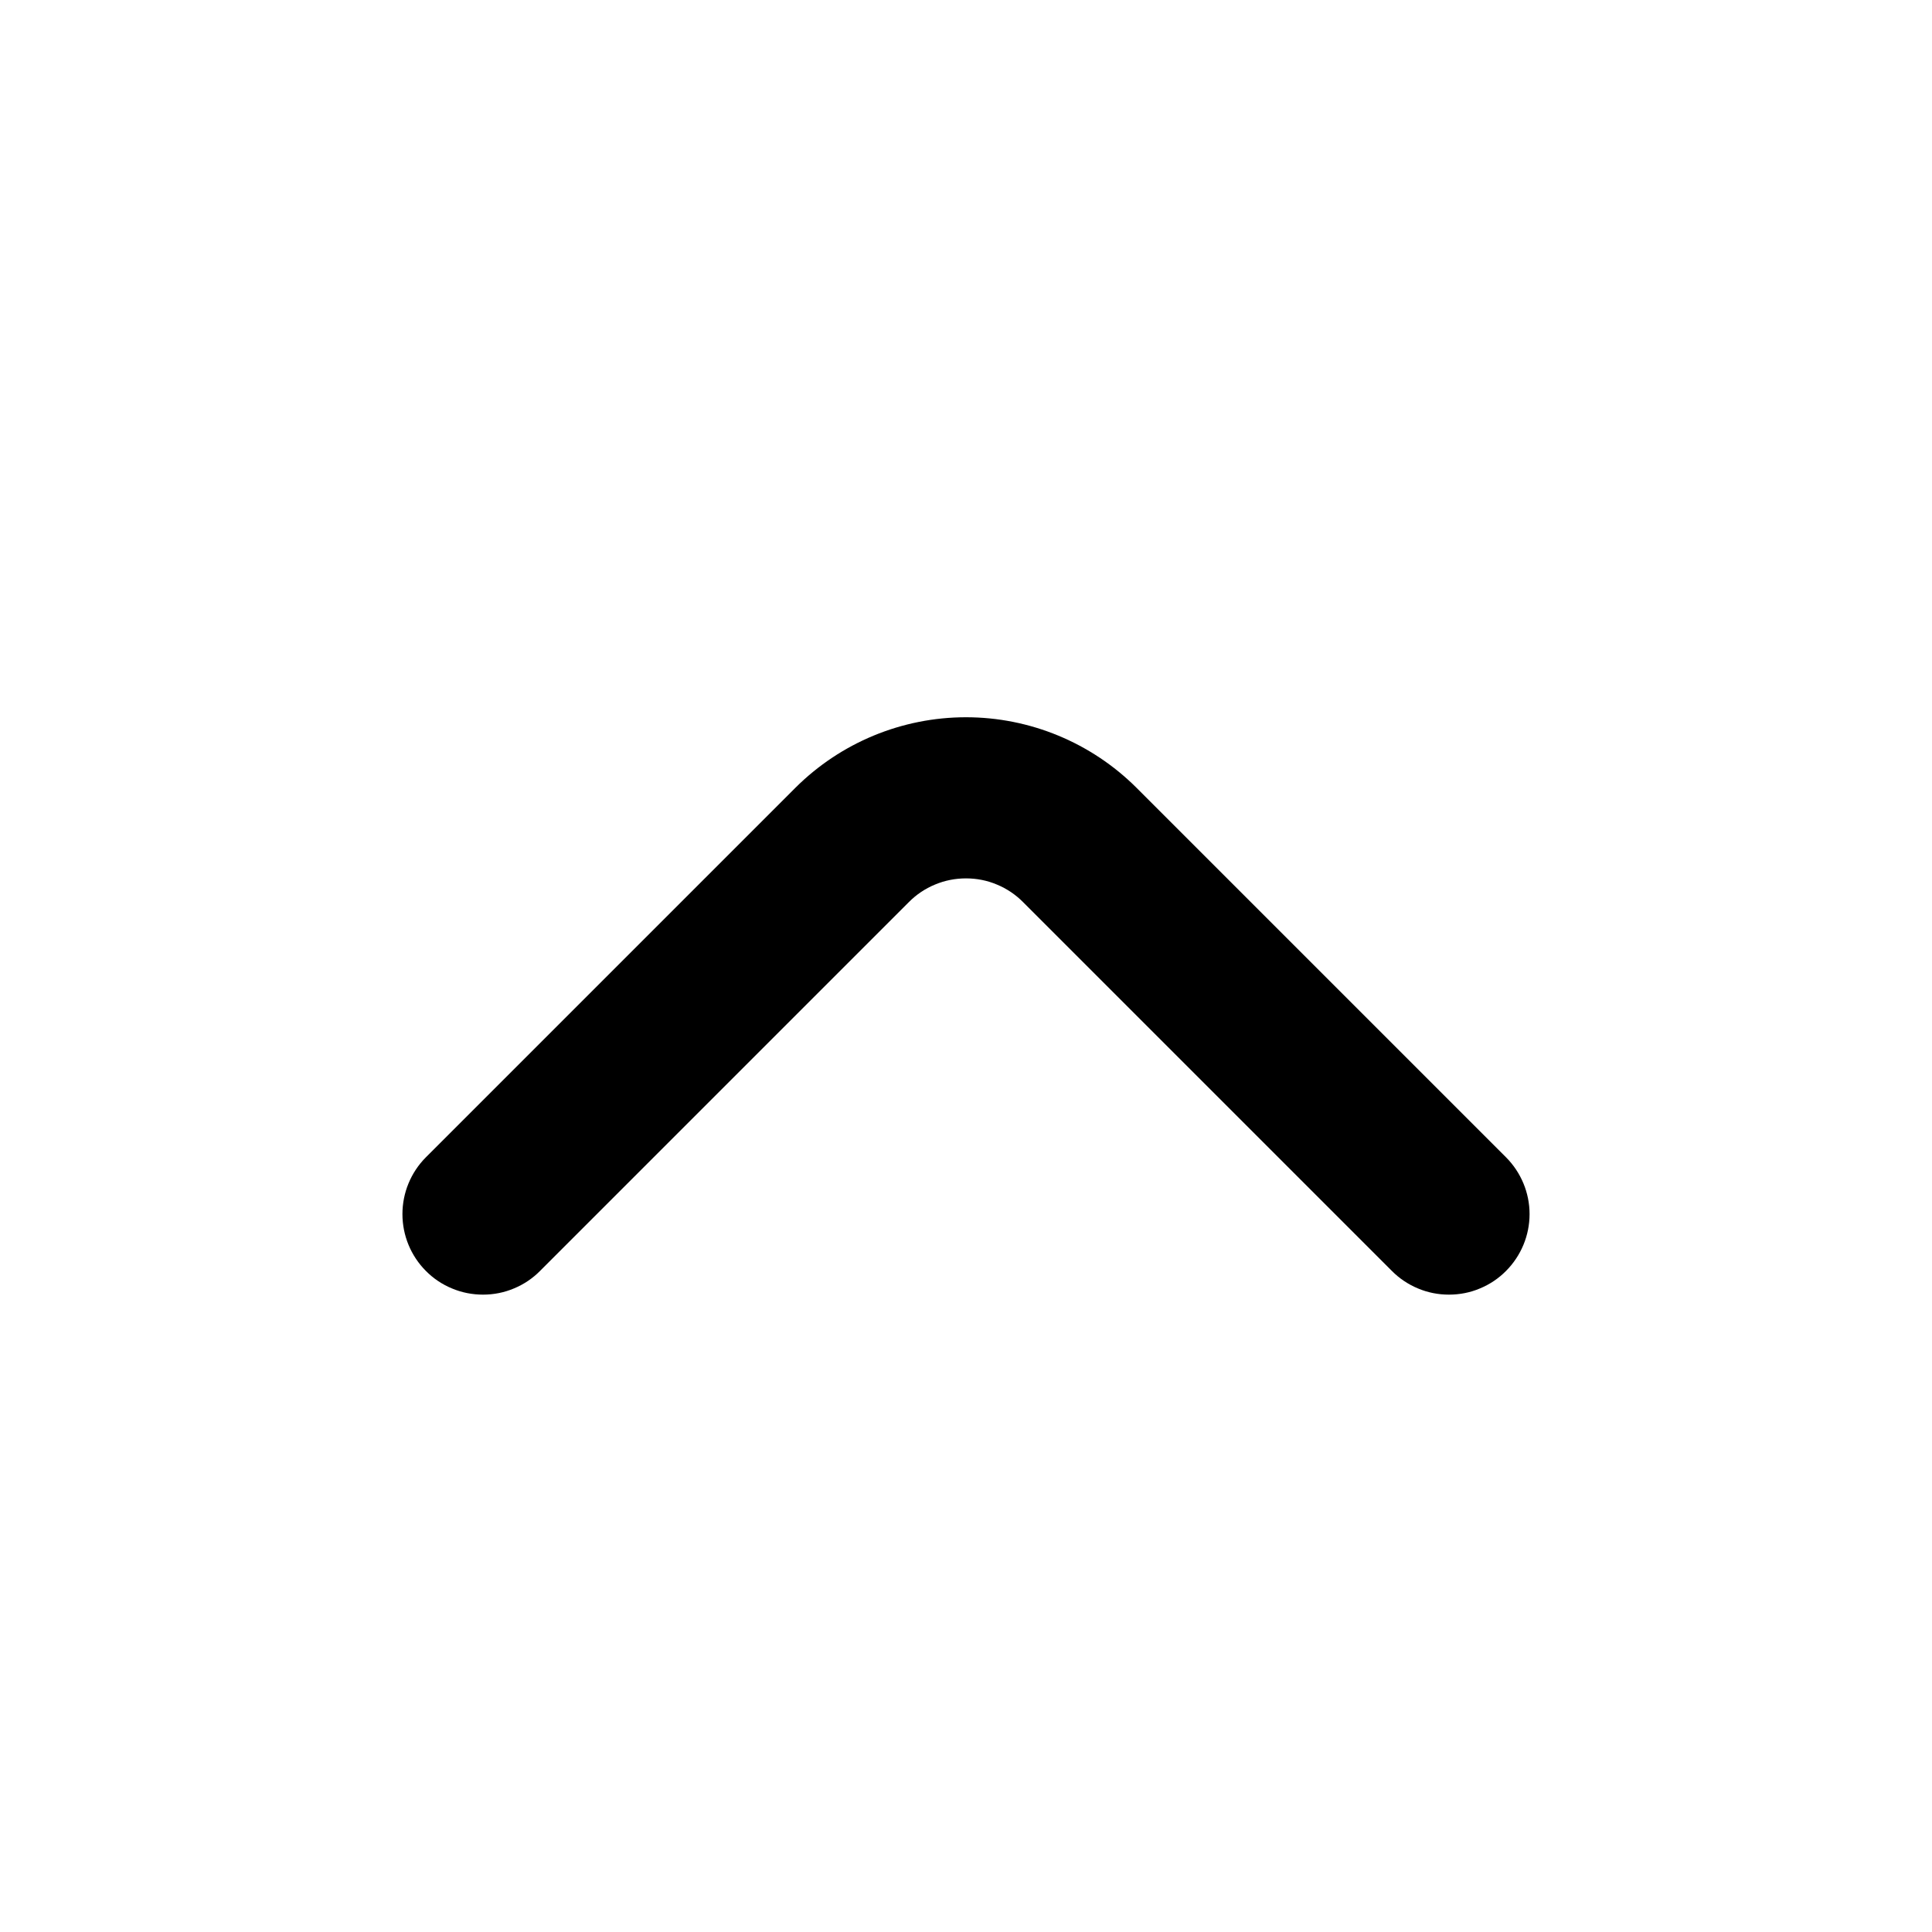
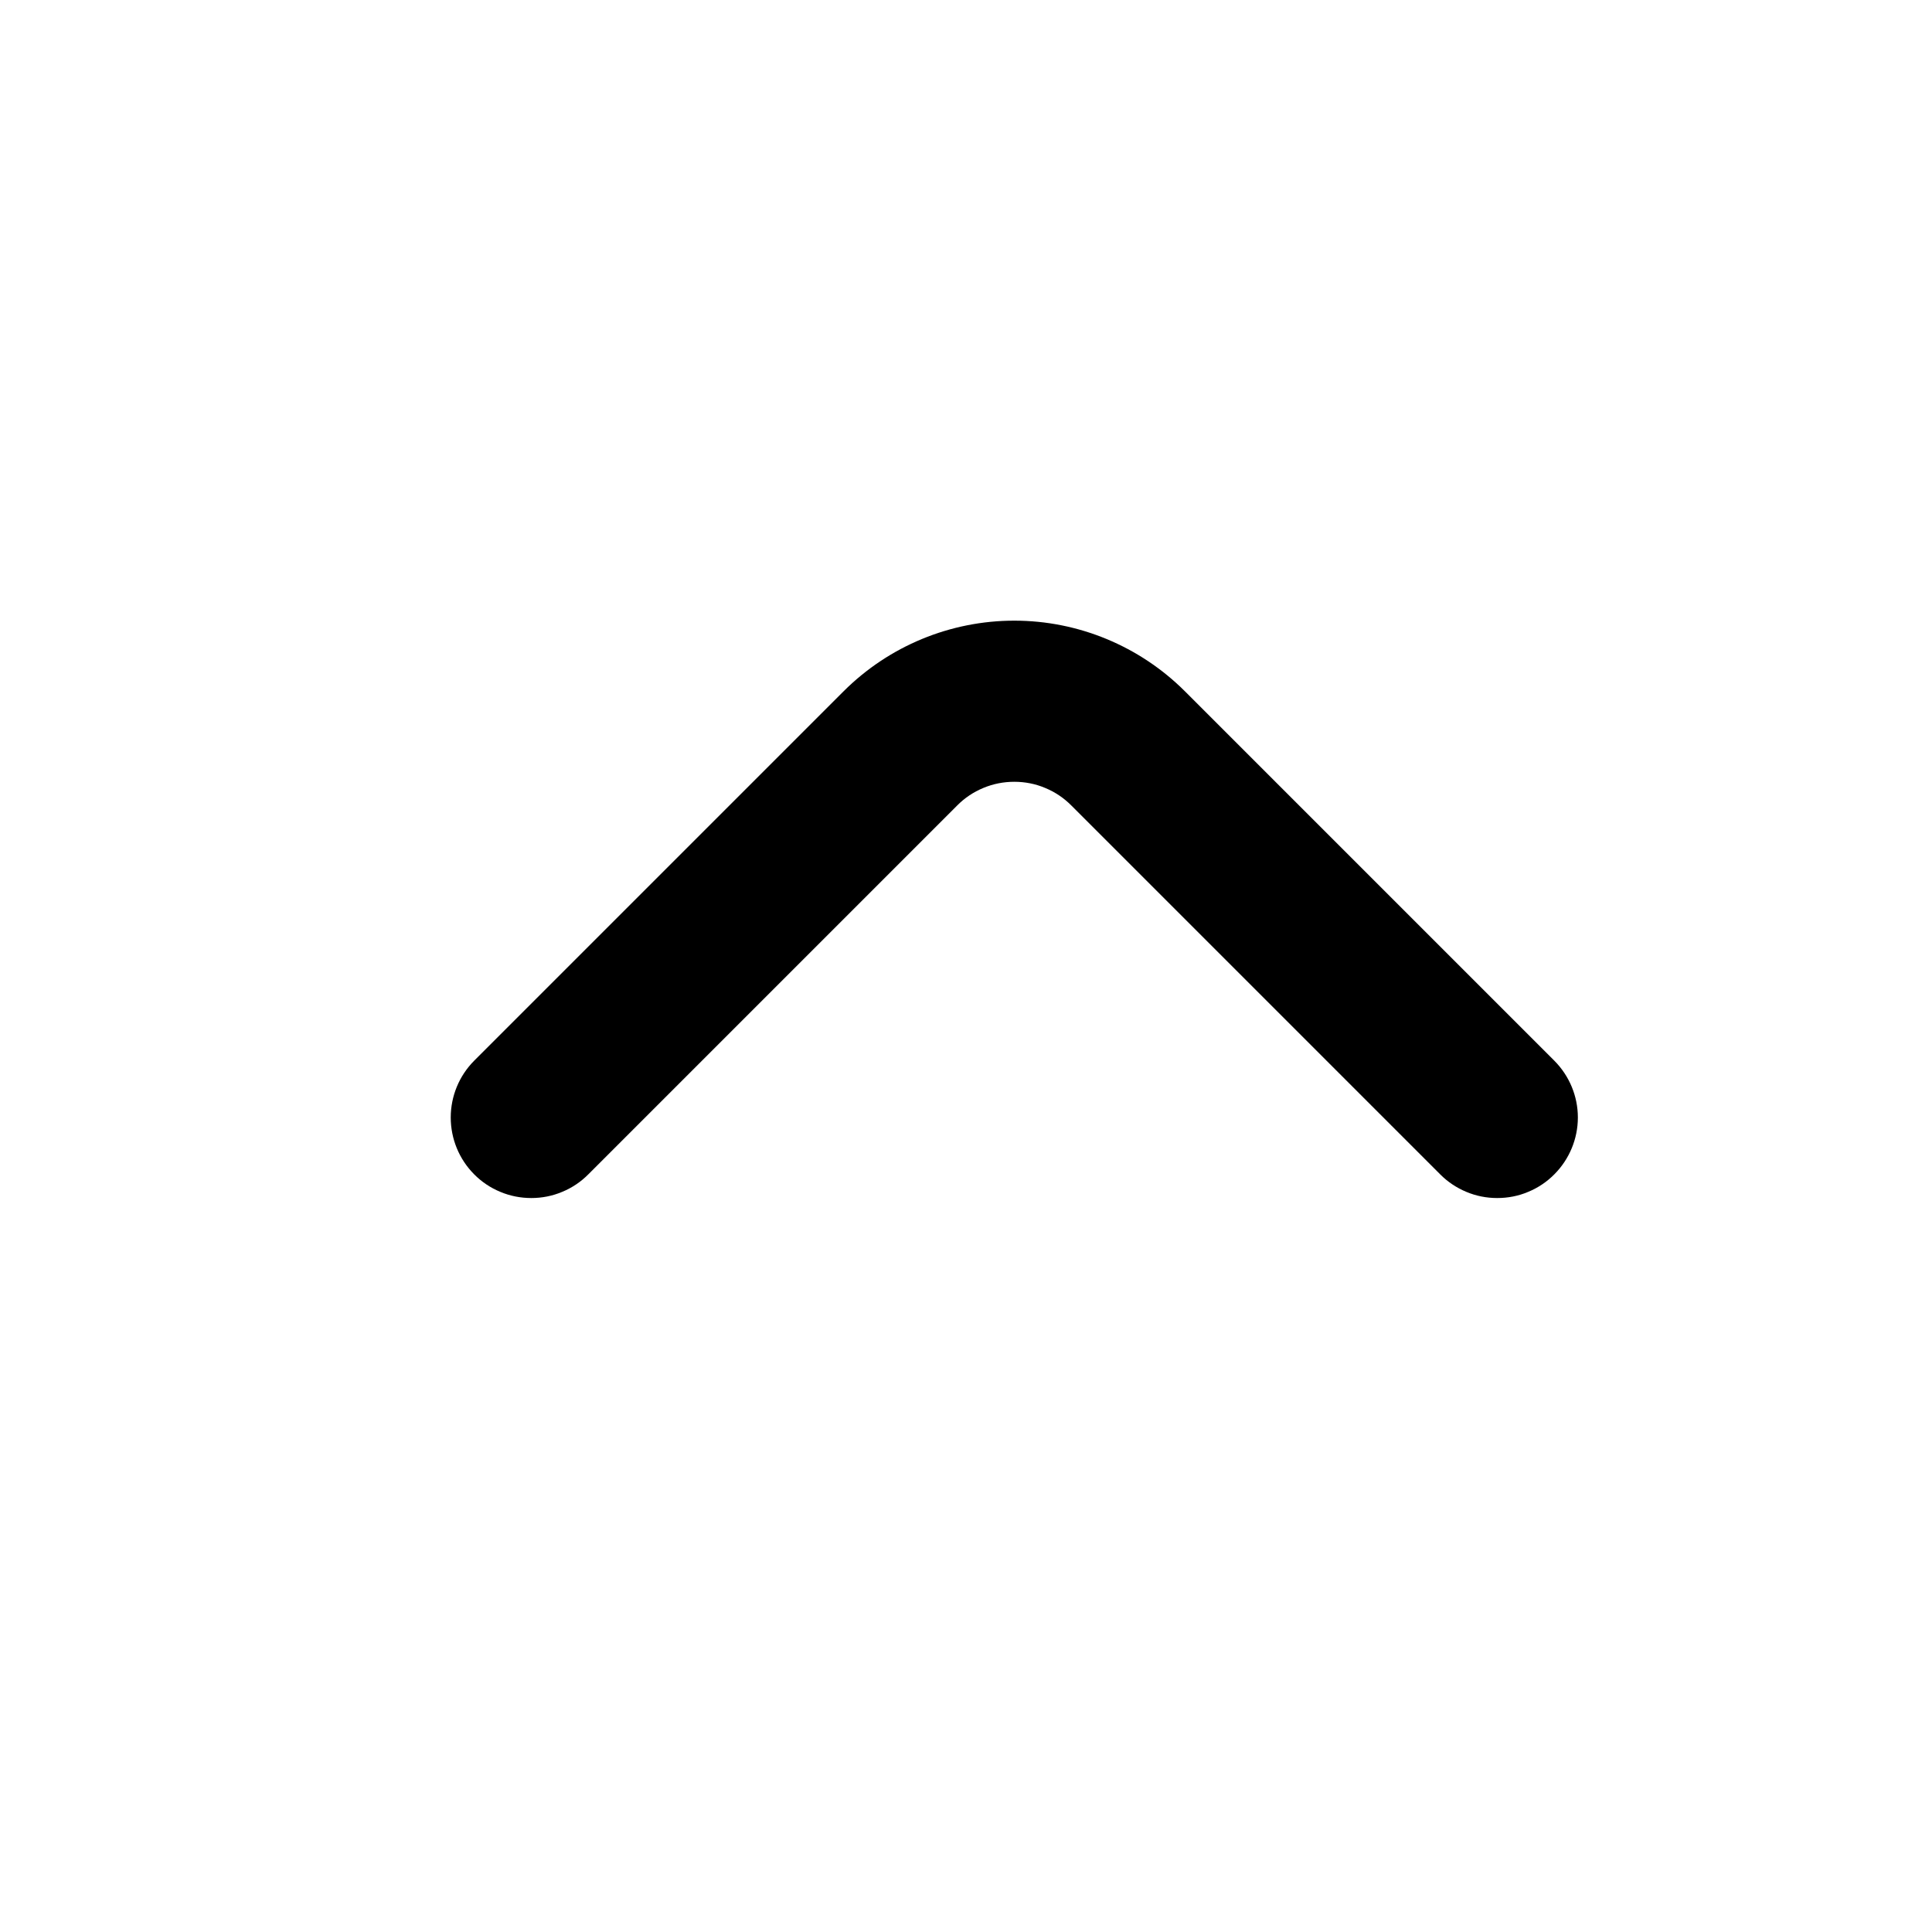
- <svg xmlns="http://www.w3.org/2000/svg" width="20" height="20" viewBox="0 0 20 20" fill="none">
+ <svg xmlns="http://www.w3.org/2000/svg" width="20" height="20" viewBox="1 1 17 20" fill="none">
  <path d="M15.591 13.156C15.514 13.234 15.422 13.296 15.32 13.338C15.219 13.381 15.11 13.402 14.999 13.402C14.889 13.402 14.781 13.381 14.679 13.338C14.578 13.296 14.485 13.234 14.408 13.156L10.591 9.339C10.514 9.261 10.422 9.199 10.32 9.157C10.219 9.114 10.11 9.093 10 9.093C9.89 9.093 9.781 9.114 9.679 9.157C9.577 9.199 9.485 9.261 9.408 9.339L5.591 13.156C5.514 13.234 5.422 13.296 5.32 13.338C5.218 13.381 5.11 13.402 5 13.402C4.89 13.402 4.781 13.381 4.679 13.338C4.577 13.296 4.485 13.234 4.408 13.156C4.253 13 4.166 12.789 4.166 12.568C4.166 12.348 4.253 12.137 4.408 11.981L8.233 8.156C8.702 7.688 9.337 7.425 10 7.425C10.662 7.425 11.297 7.688 11.766 8.156L15.591 11.981C15.746 12.137 15.834 12.348 15.834 12.568C15.834 12.789 15.746 13 15.591 13.156Z" fill="currentColor" />
</svg>
